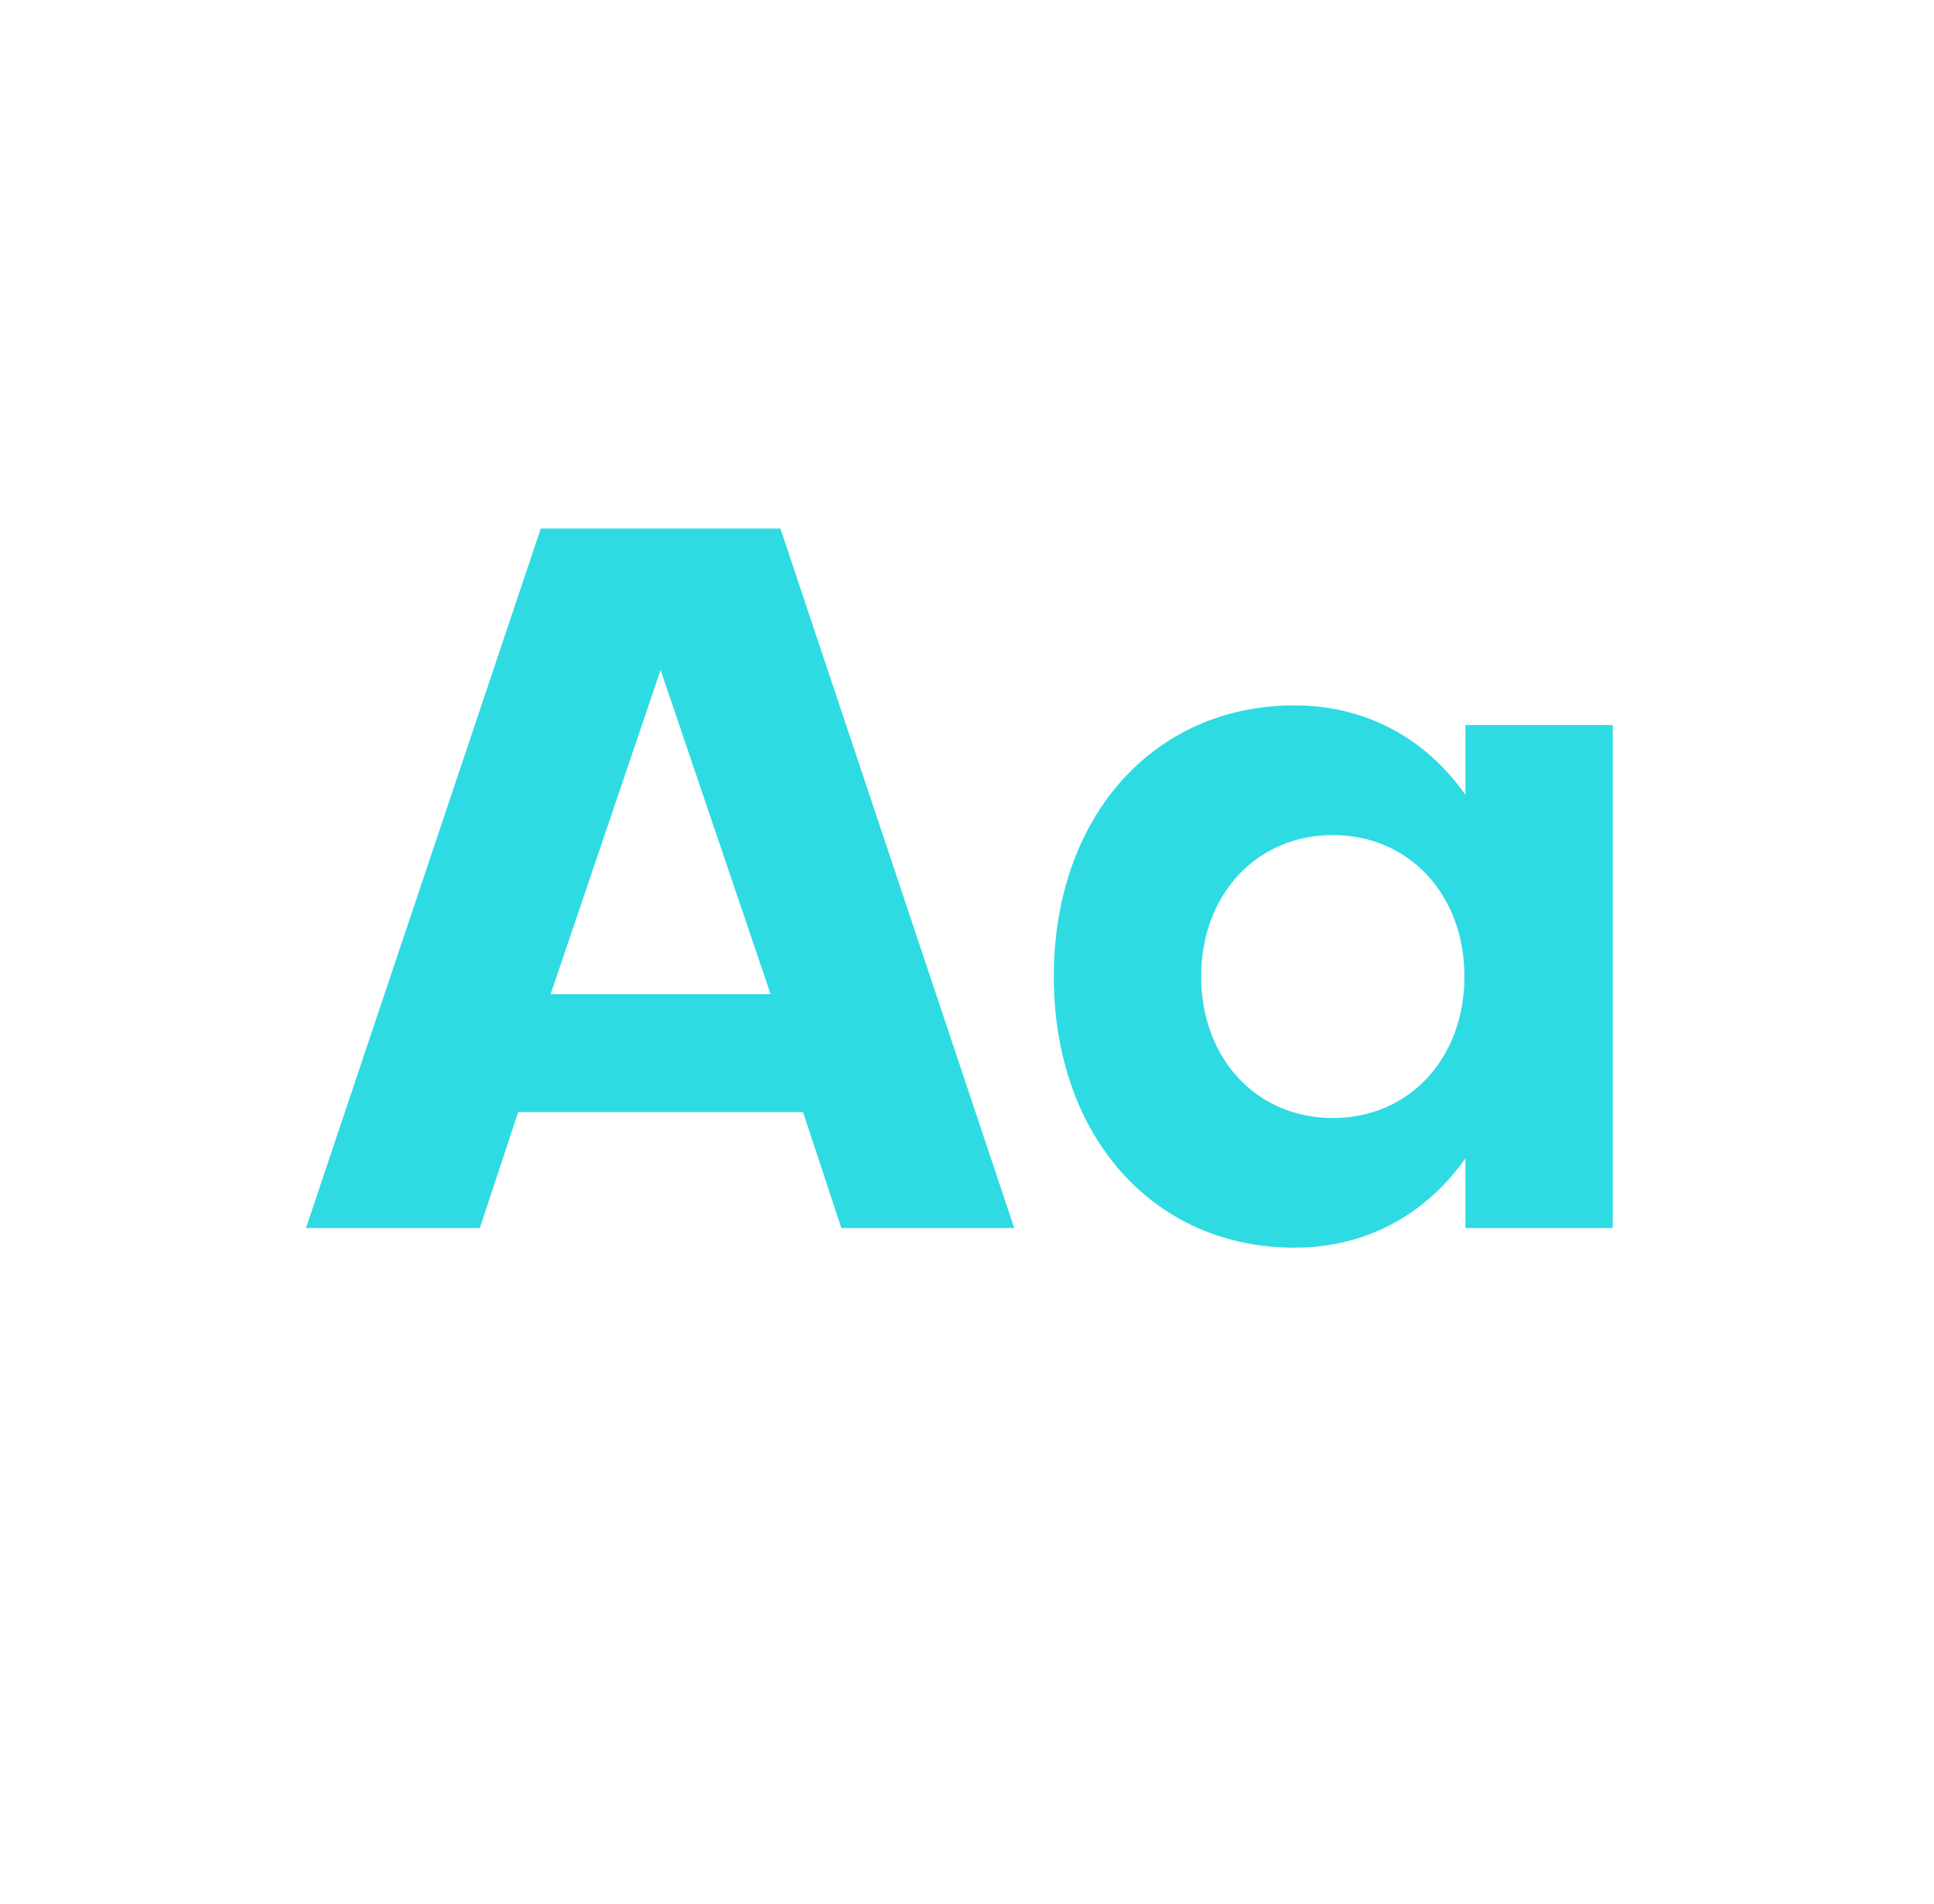
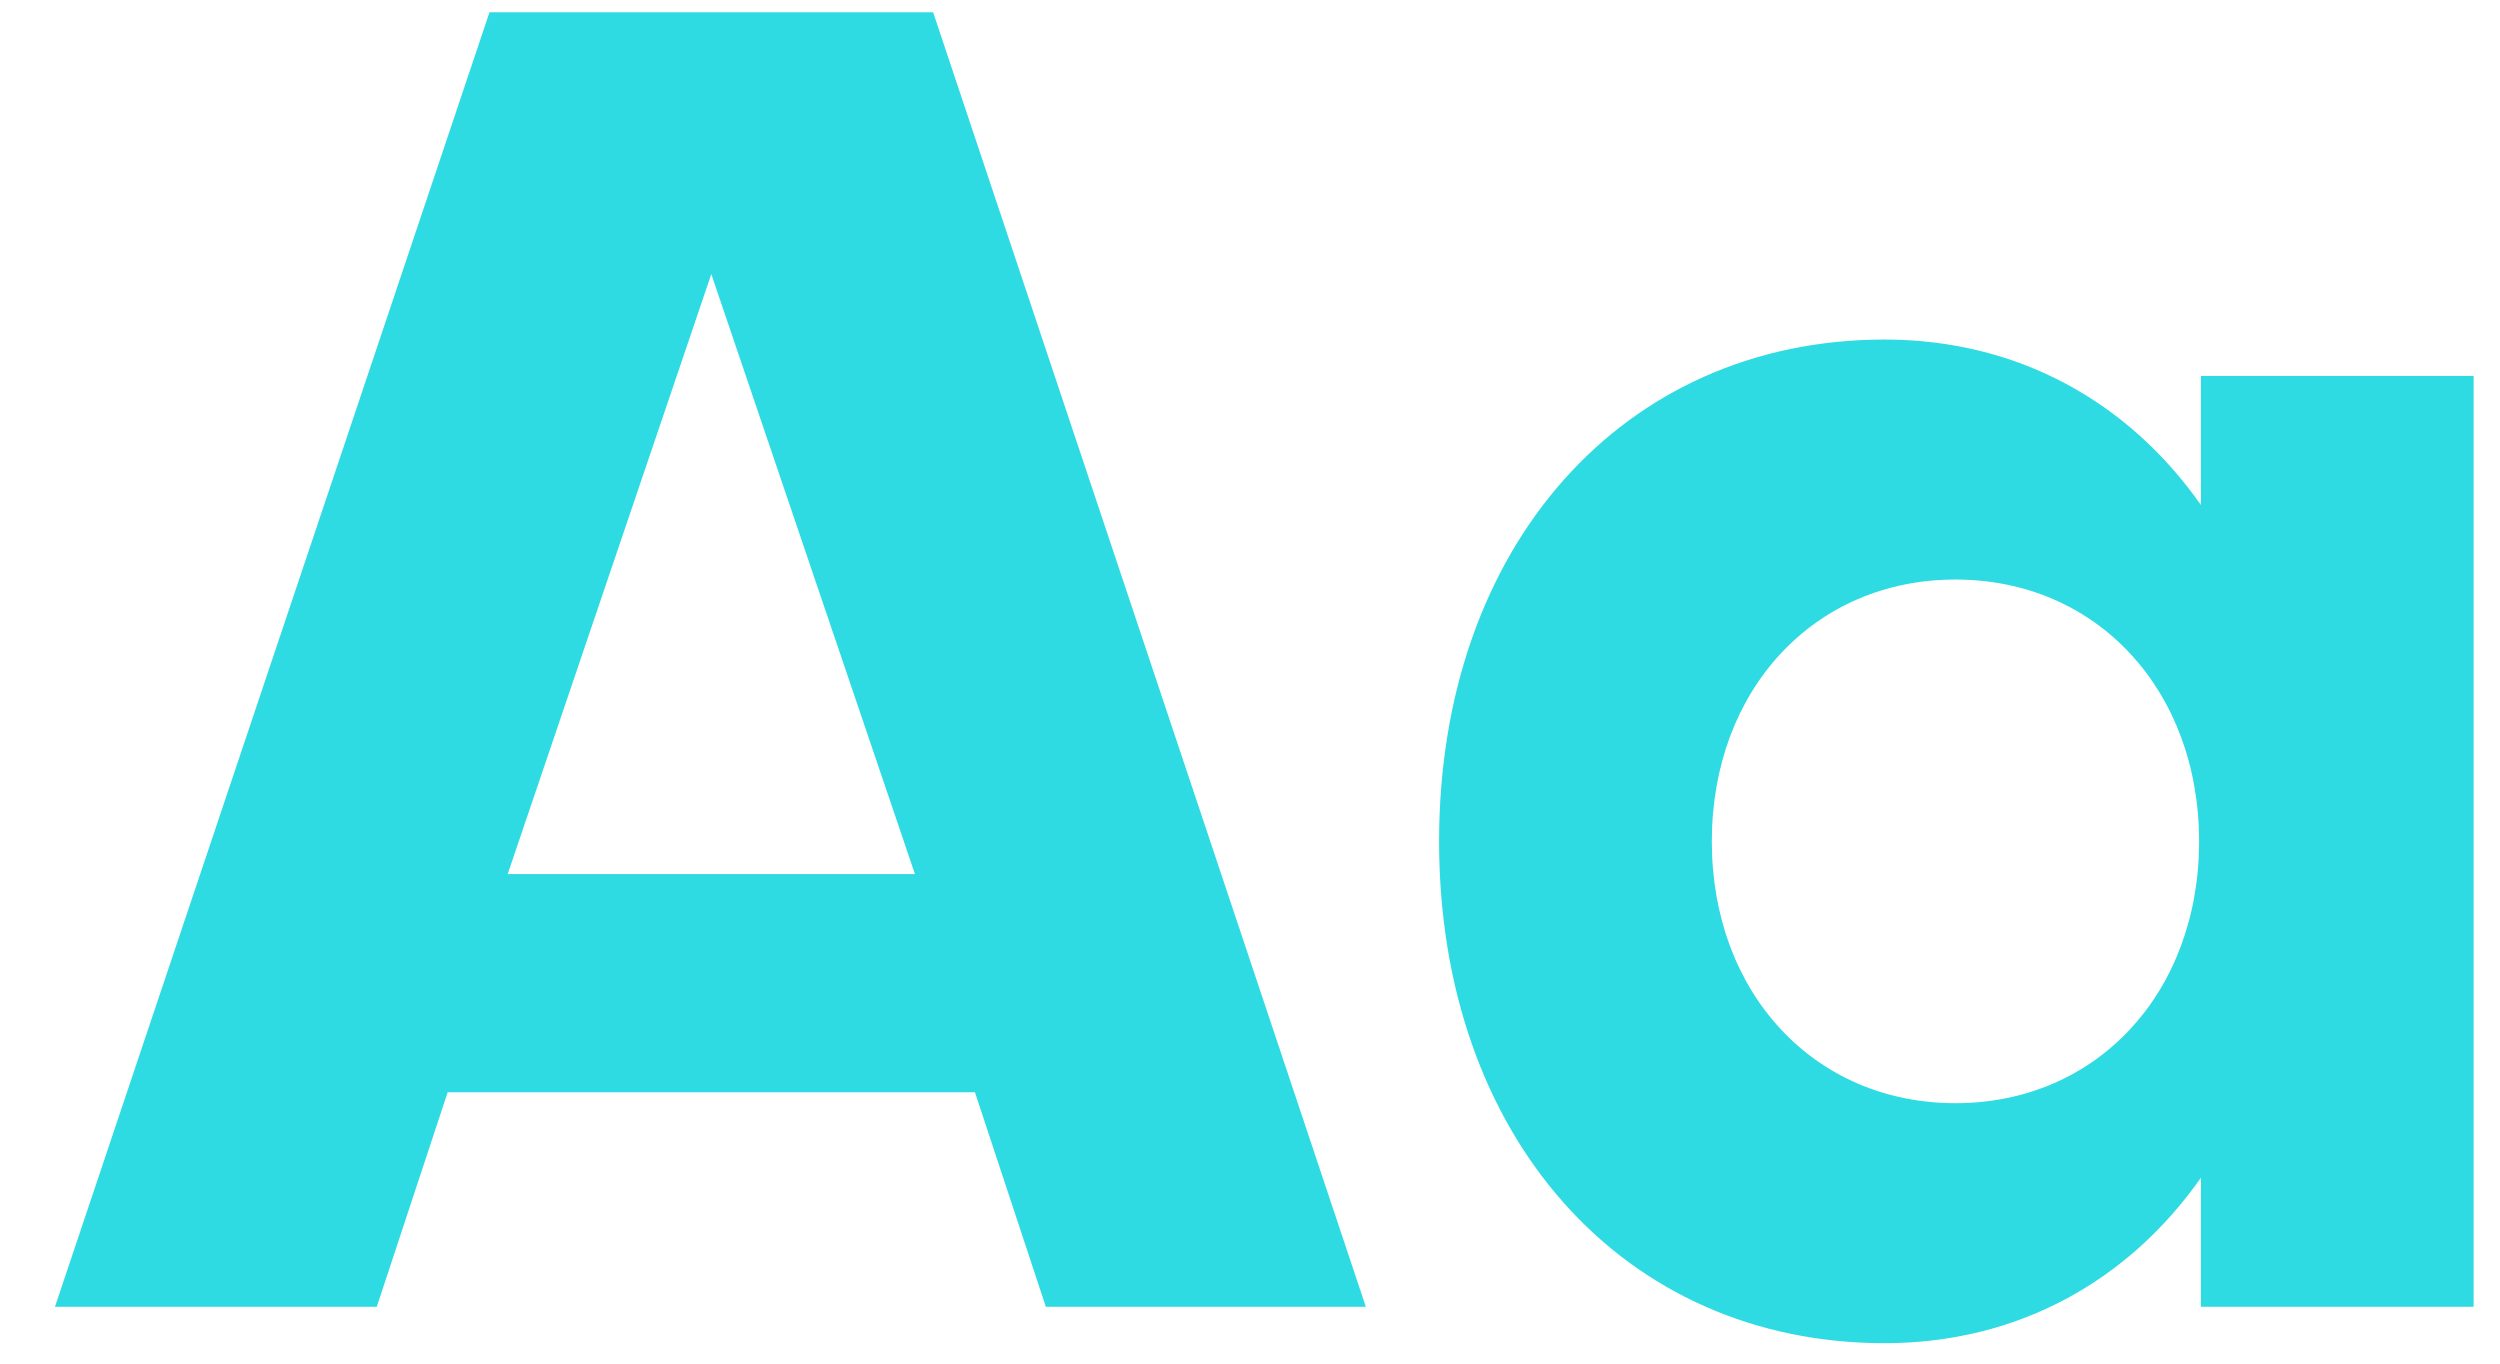
- <svg xmlns="http://www.w3.org/2000/svg" width="63" height="62" viewBox="0 0 63 62" fill="none">
-   <path d="M21.519 21.824L25.103 32.384H17.935L21.519 21.824ZM16.879 36.224H26.159L27.407 40H33.039L25.423 17.216H17.615L9.967 40H15.631L16.879 36.224ZM43.416 36.416C40.92 36.416 39.128 34.464 39.128 31.808C39.128 29.152 40.92 27.2 43.416 27.2C45.912 27.2 47.704 29.152 47.704 31.808C47.704 34.464 45.912 36.416 43.416 36.416ZM47.736 25.888C46.456 24.064 44.504 22.976 42.168 22.976C37.56 22.976 34.328 26.624 34.328 31.808C34.328 36.992 37.56 40.64 42.168 40.64C44.504 40.64 46.456 39.552 47.736 37.728V40H52.536V23.616H47.736V25.888Z" fill="#2EDBE3" />
+ <svg xmlns="http://www.w3.org/2000/svg" width="44" height="24" viewBox="0 0 44 24" fill="none">
+   <path d="M12.519 4.824L16.103 15.384H8.935L12.519 4.824ZM7.879 19.224H17.159L18.407 23H24.039L16.423 0.216H8.615L0.967 23H6.631L7.879 19.224ZM34.416 19.416C31.92 19.416 30.128 17.464 30.128 14.808C30.128 12.152 31.92 10.2 34.416 10.2C36.912 10.2 38.704 12.152 38.704 14.808C38.704 17.464 36.912 19.416 34.416 19.416ZM38.736 8.888C37.456 7.064 35.504 5.976 33.168 5.976C28.56 5.976 25.328 9.624 25.328 14.808C25.328 19.992 28.56 23.64 33.168 23.64C35.504 23.64 37.456 22.552 38.736 20.728V23H43.536V6.616H38.736V8.888Z" fill="#2EDBE3" />
</svg>
